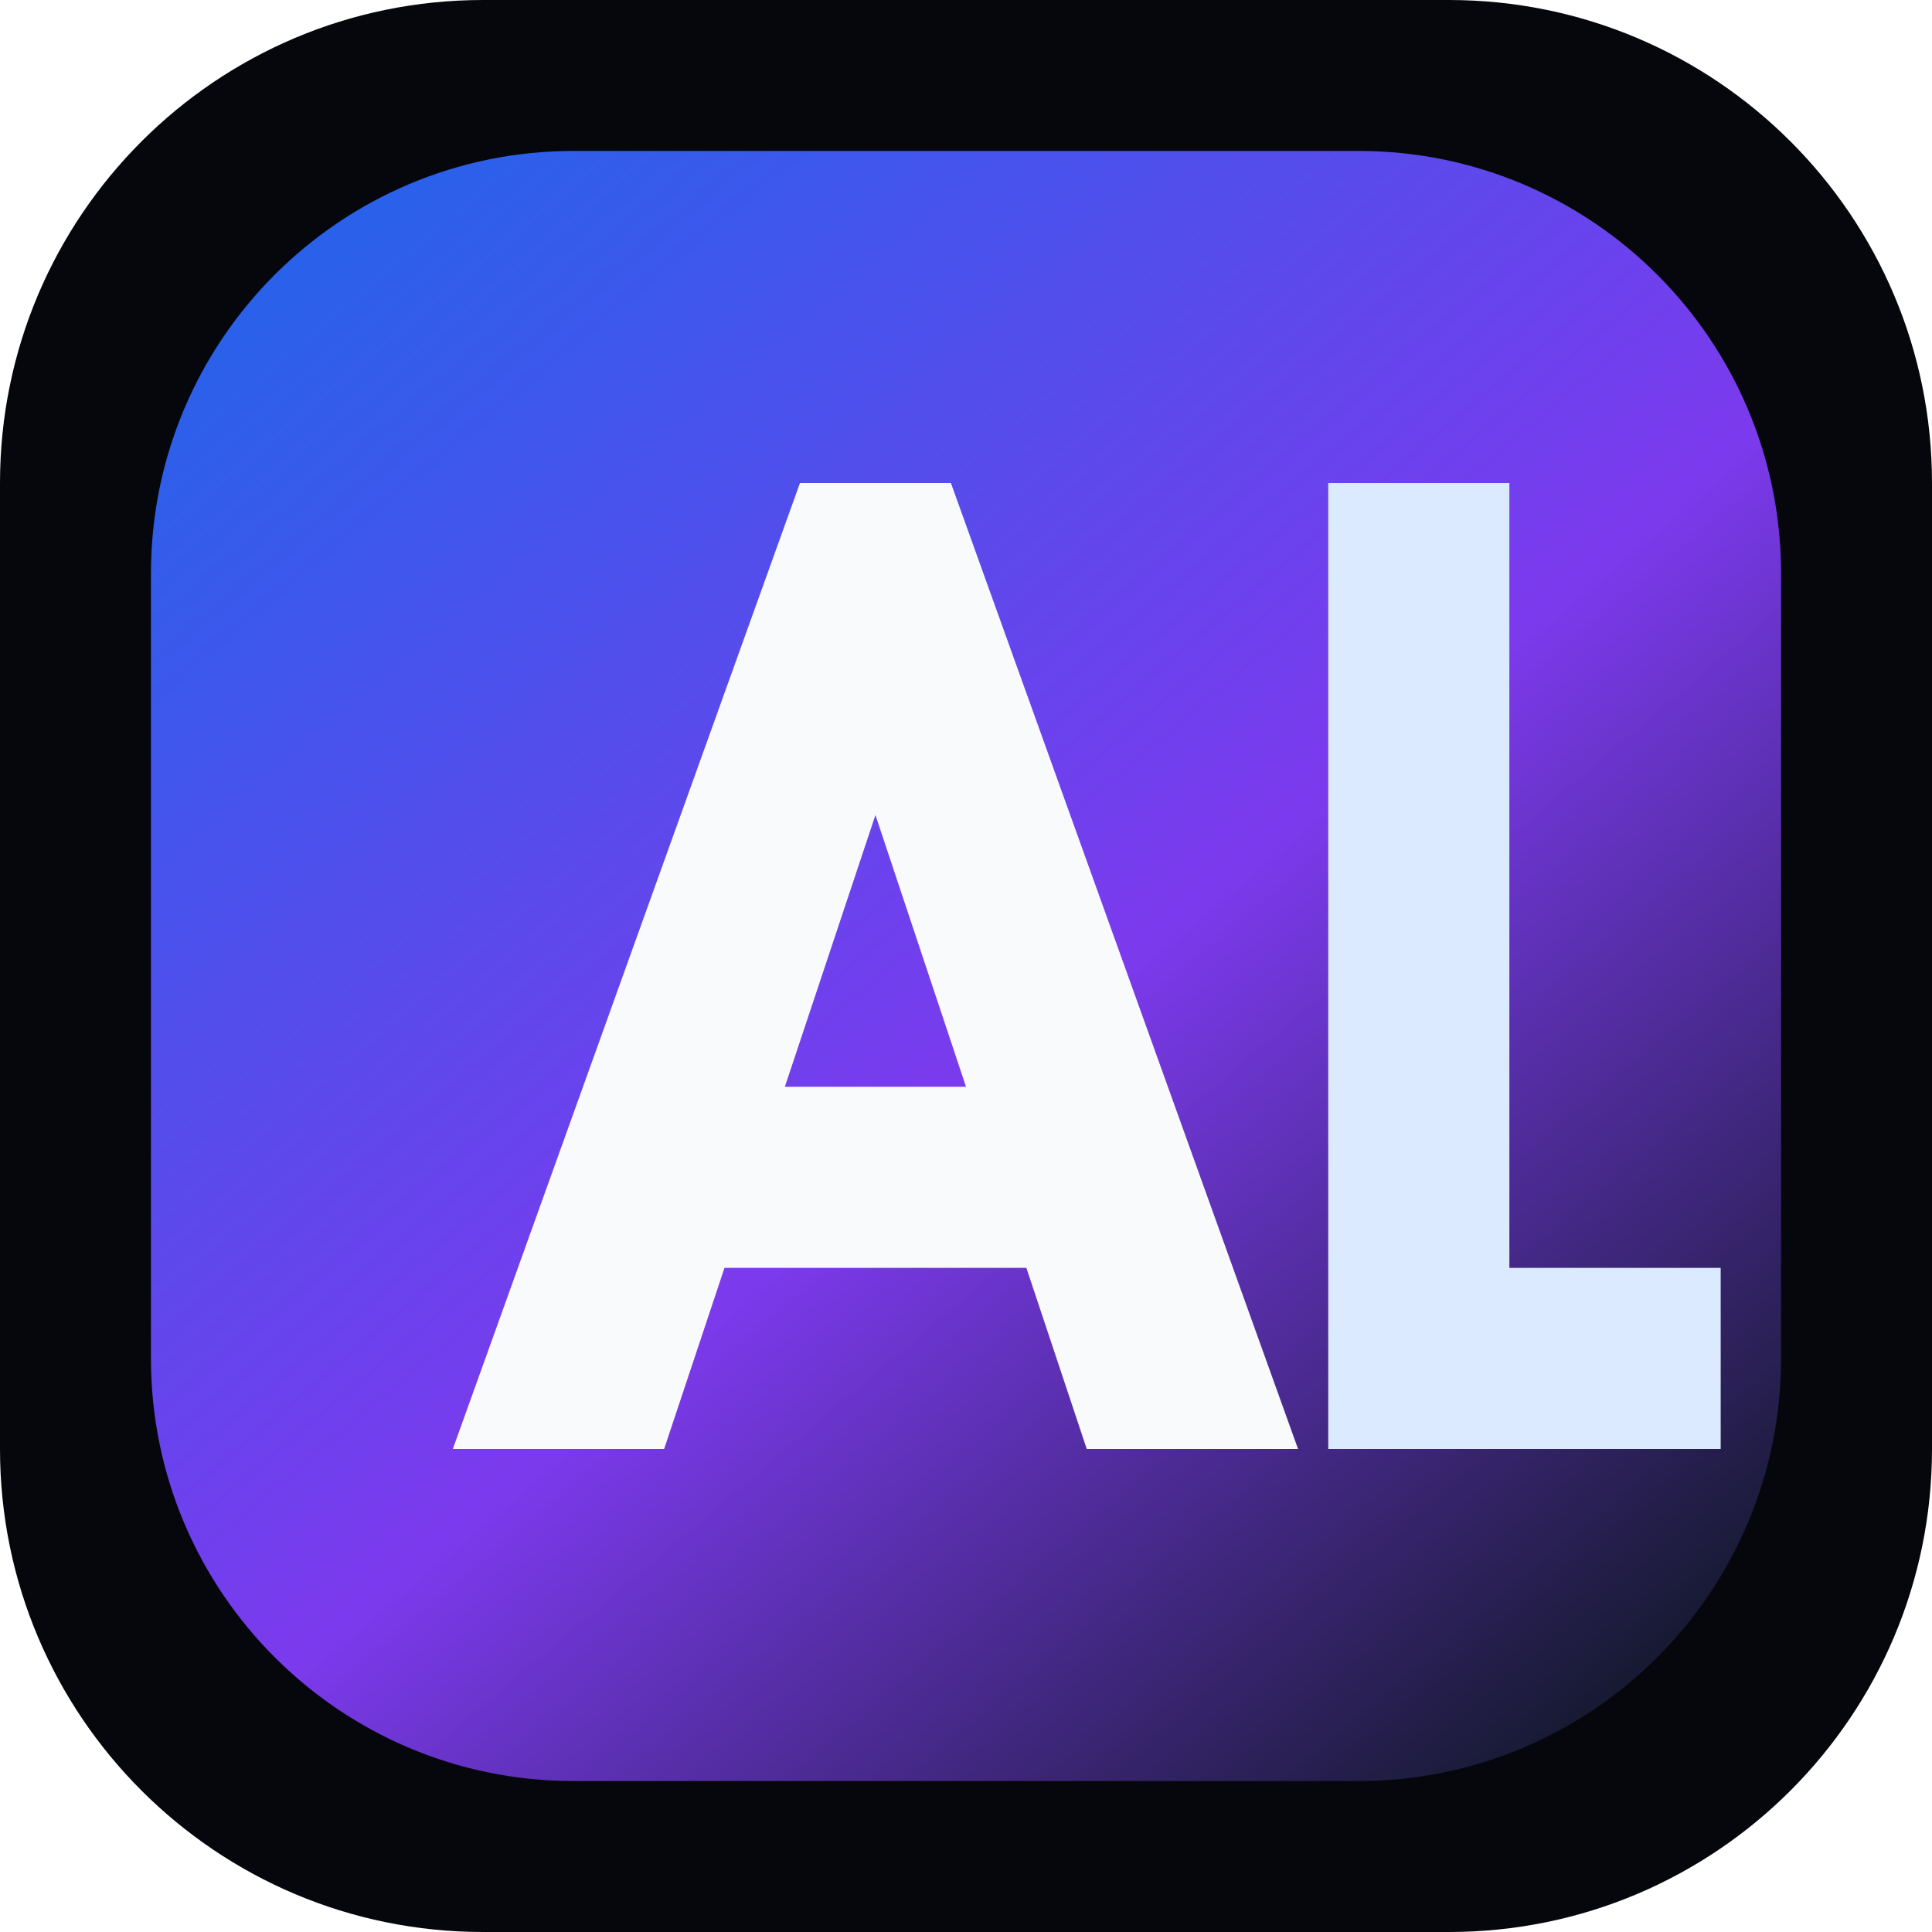
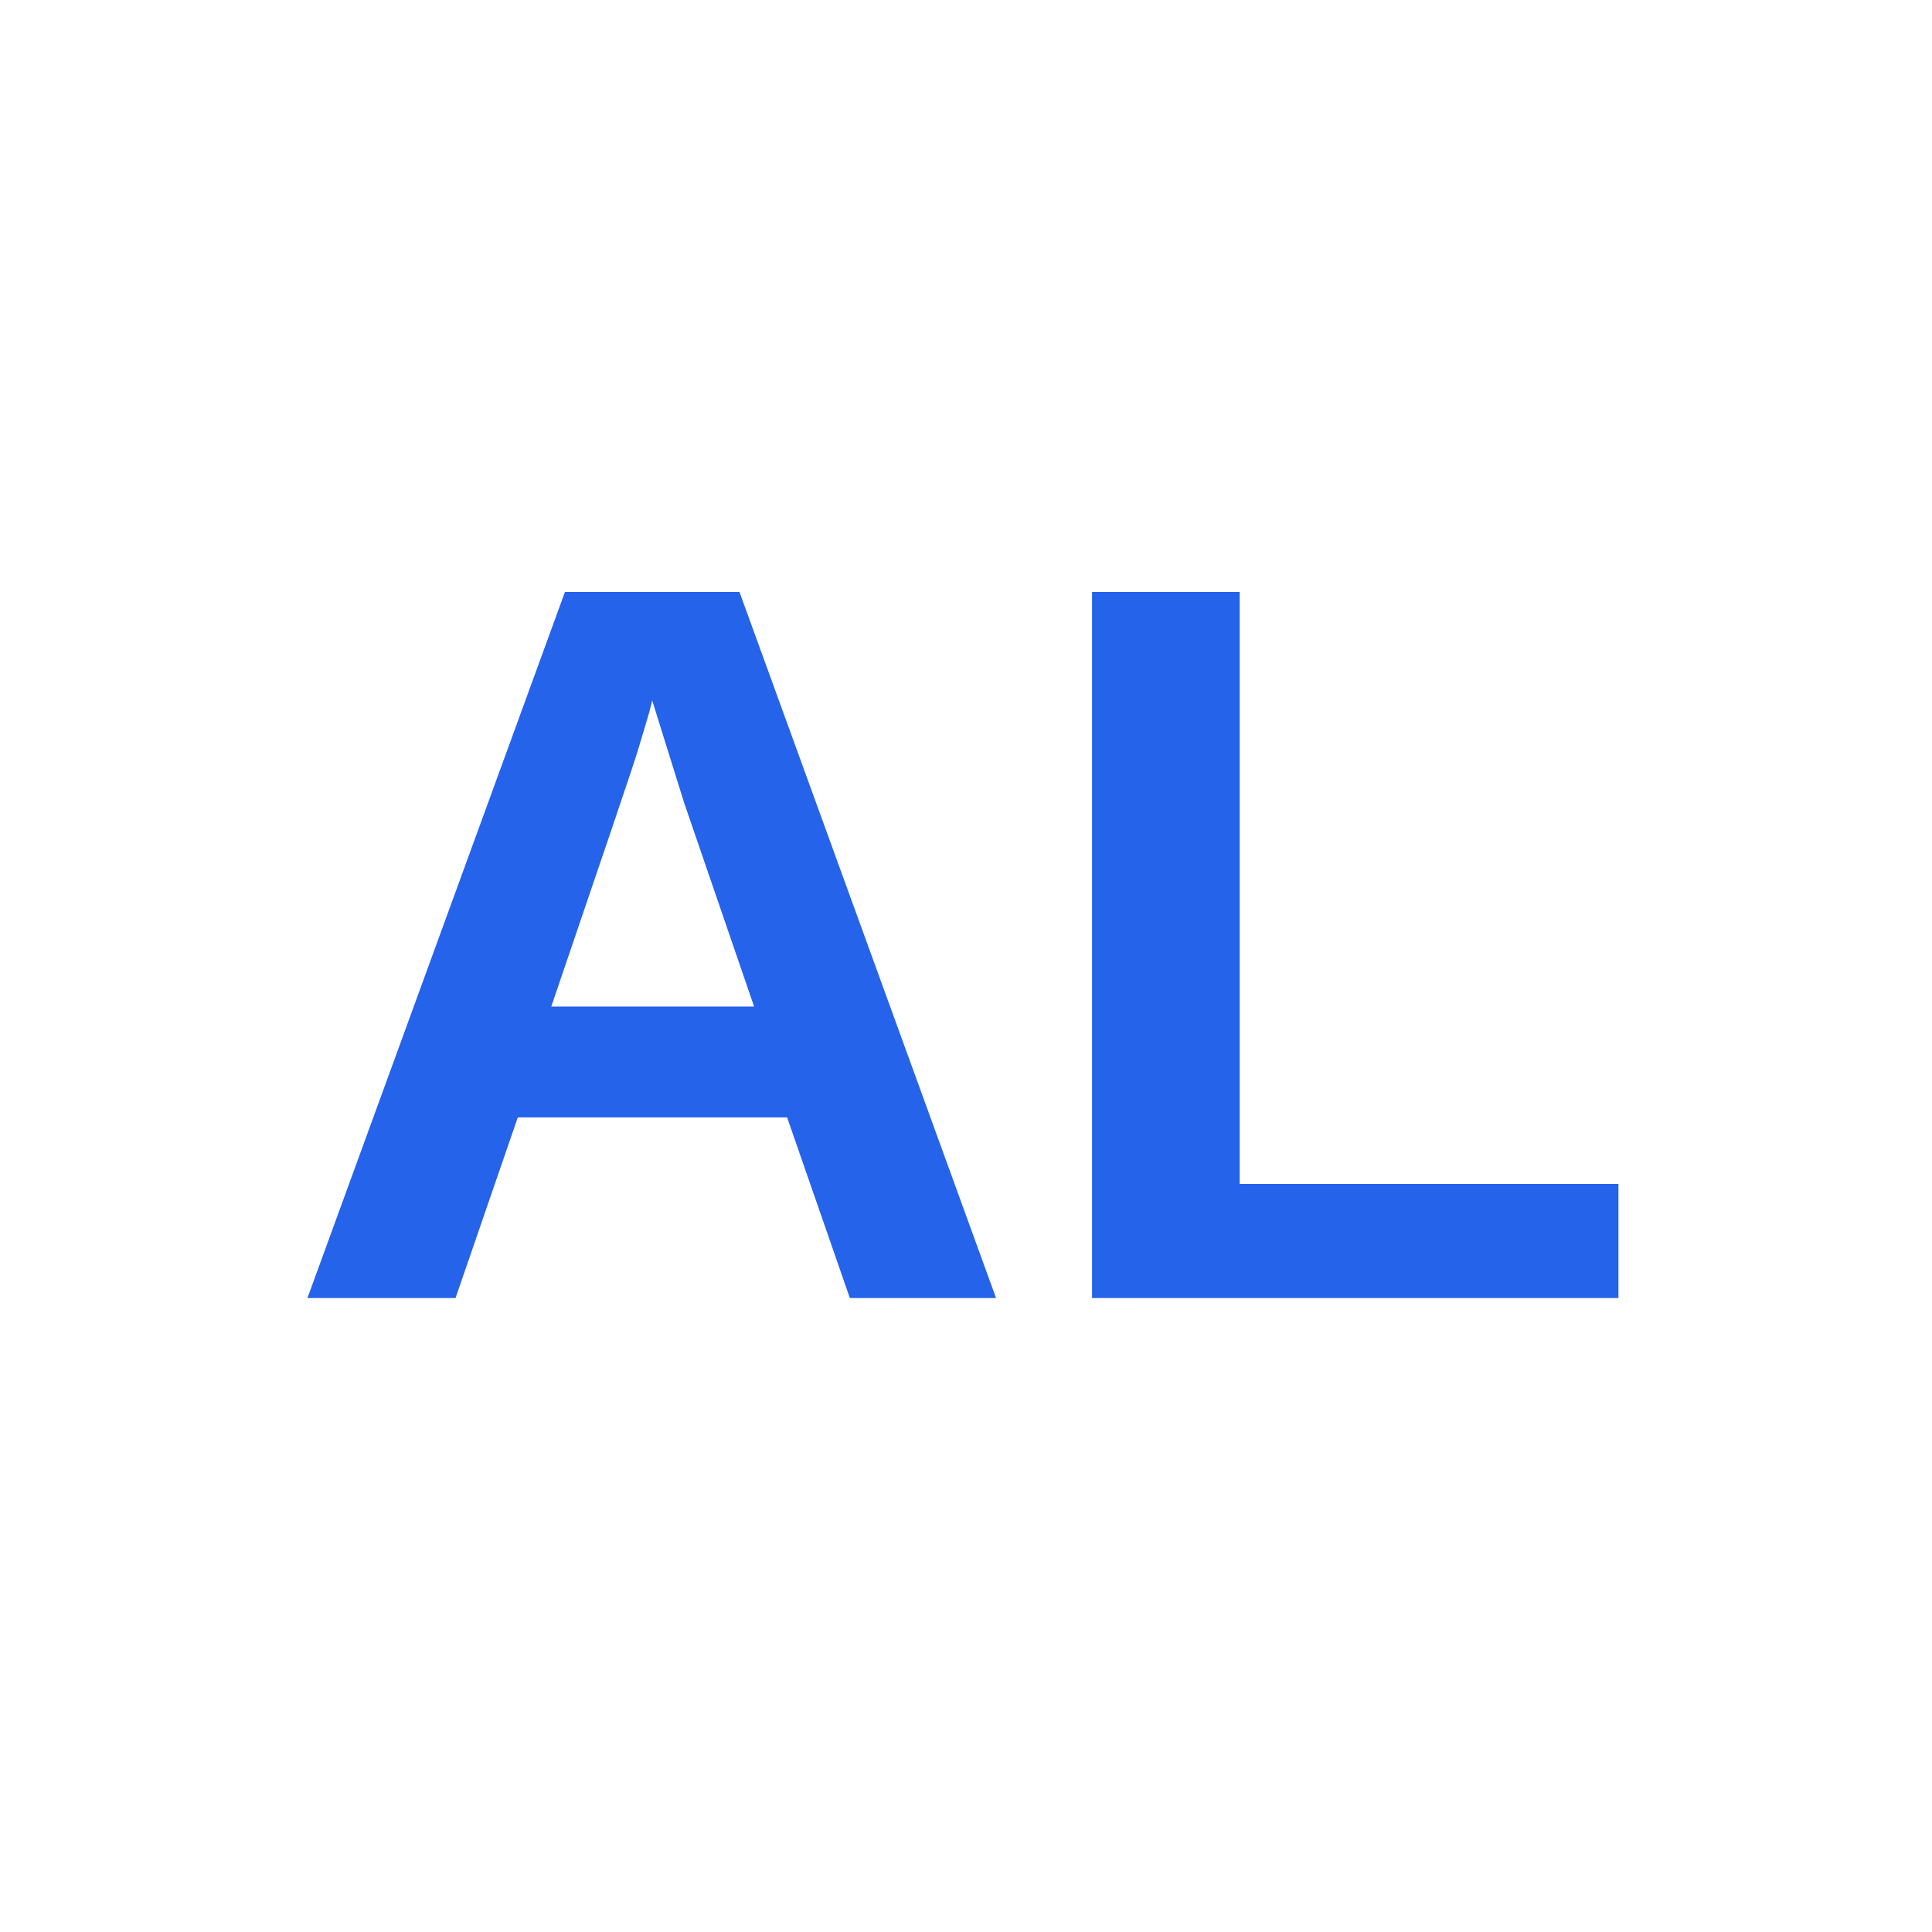
- <svg xmlns="http://www.w3.org/2000/svg" viewBox="0 0 64 64" role="img" aria-label="André Lamego">
-   <defs>
-     <linearGradient id="bg" x1="10" y1="6" x2="54" y2="58" gradientUnits="userSpaceOnUse">
-       <stop stop-color="#2563eb" />
-       <stop offset="0.55" stop-color="#7c3aed" />
-       <stop offset="1" stop-color="#111827" />
-     </linearGradient>
-   </defs>
-   <rect width="64" height="64" rx="16" fill="#05070d" />
-   <rect x="5" y="5" width="54" height="54" rx="14" fill="url(#bg)" />
-   <path d="M15 48 26.5 16h5L43 48h-7l-2-6H24l-2 6h-7Zm11-12h6l-3-9-3 9Z" fill="#f8fafc" />
-   <path d="M44 16h6v26h-6V16Zm0 26h13v6H44v-6Z" fill="#dbeafe" />
+ <svg xmlns="http://www.w3.org/2000/svg" viewBox="0 0 64 64" role="img" aria-label="AL">
+   <text x="32" y="43" text-anchor="middle" font-family="Arial, Helvetica, sans-serif" font-size="34" font-weight="800" letter-spacing="0" fill="#2563eb">AL</text>
</svg>
